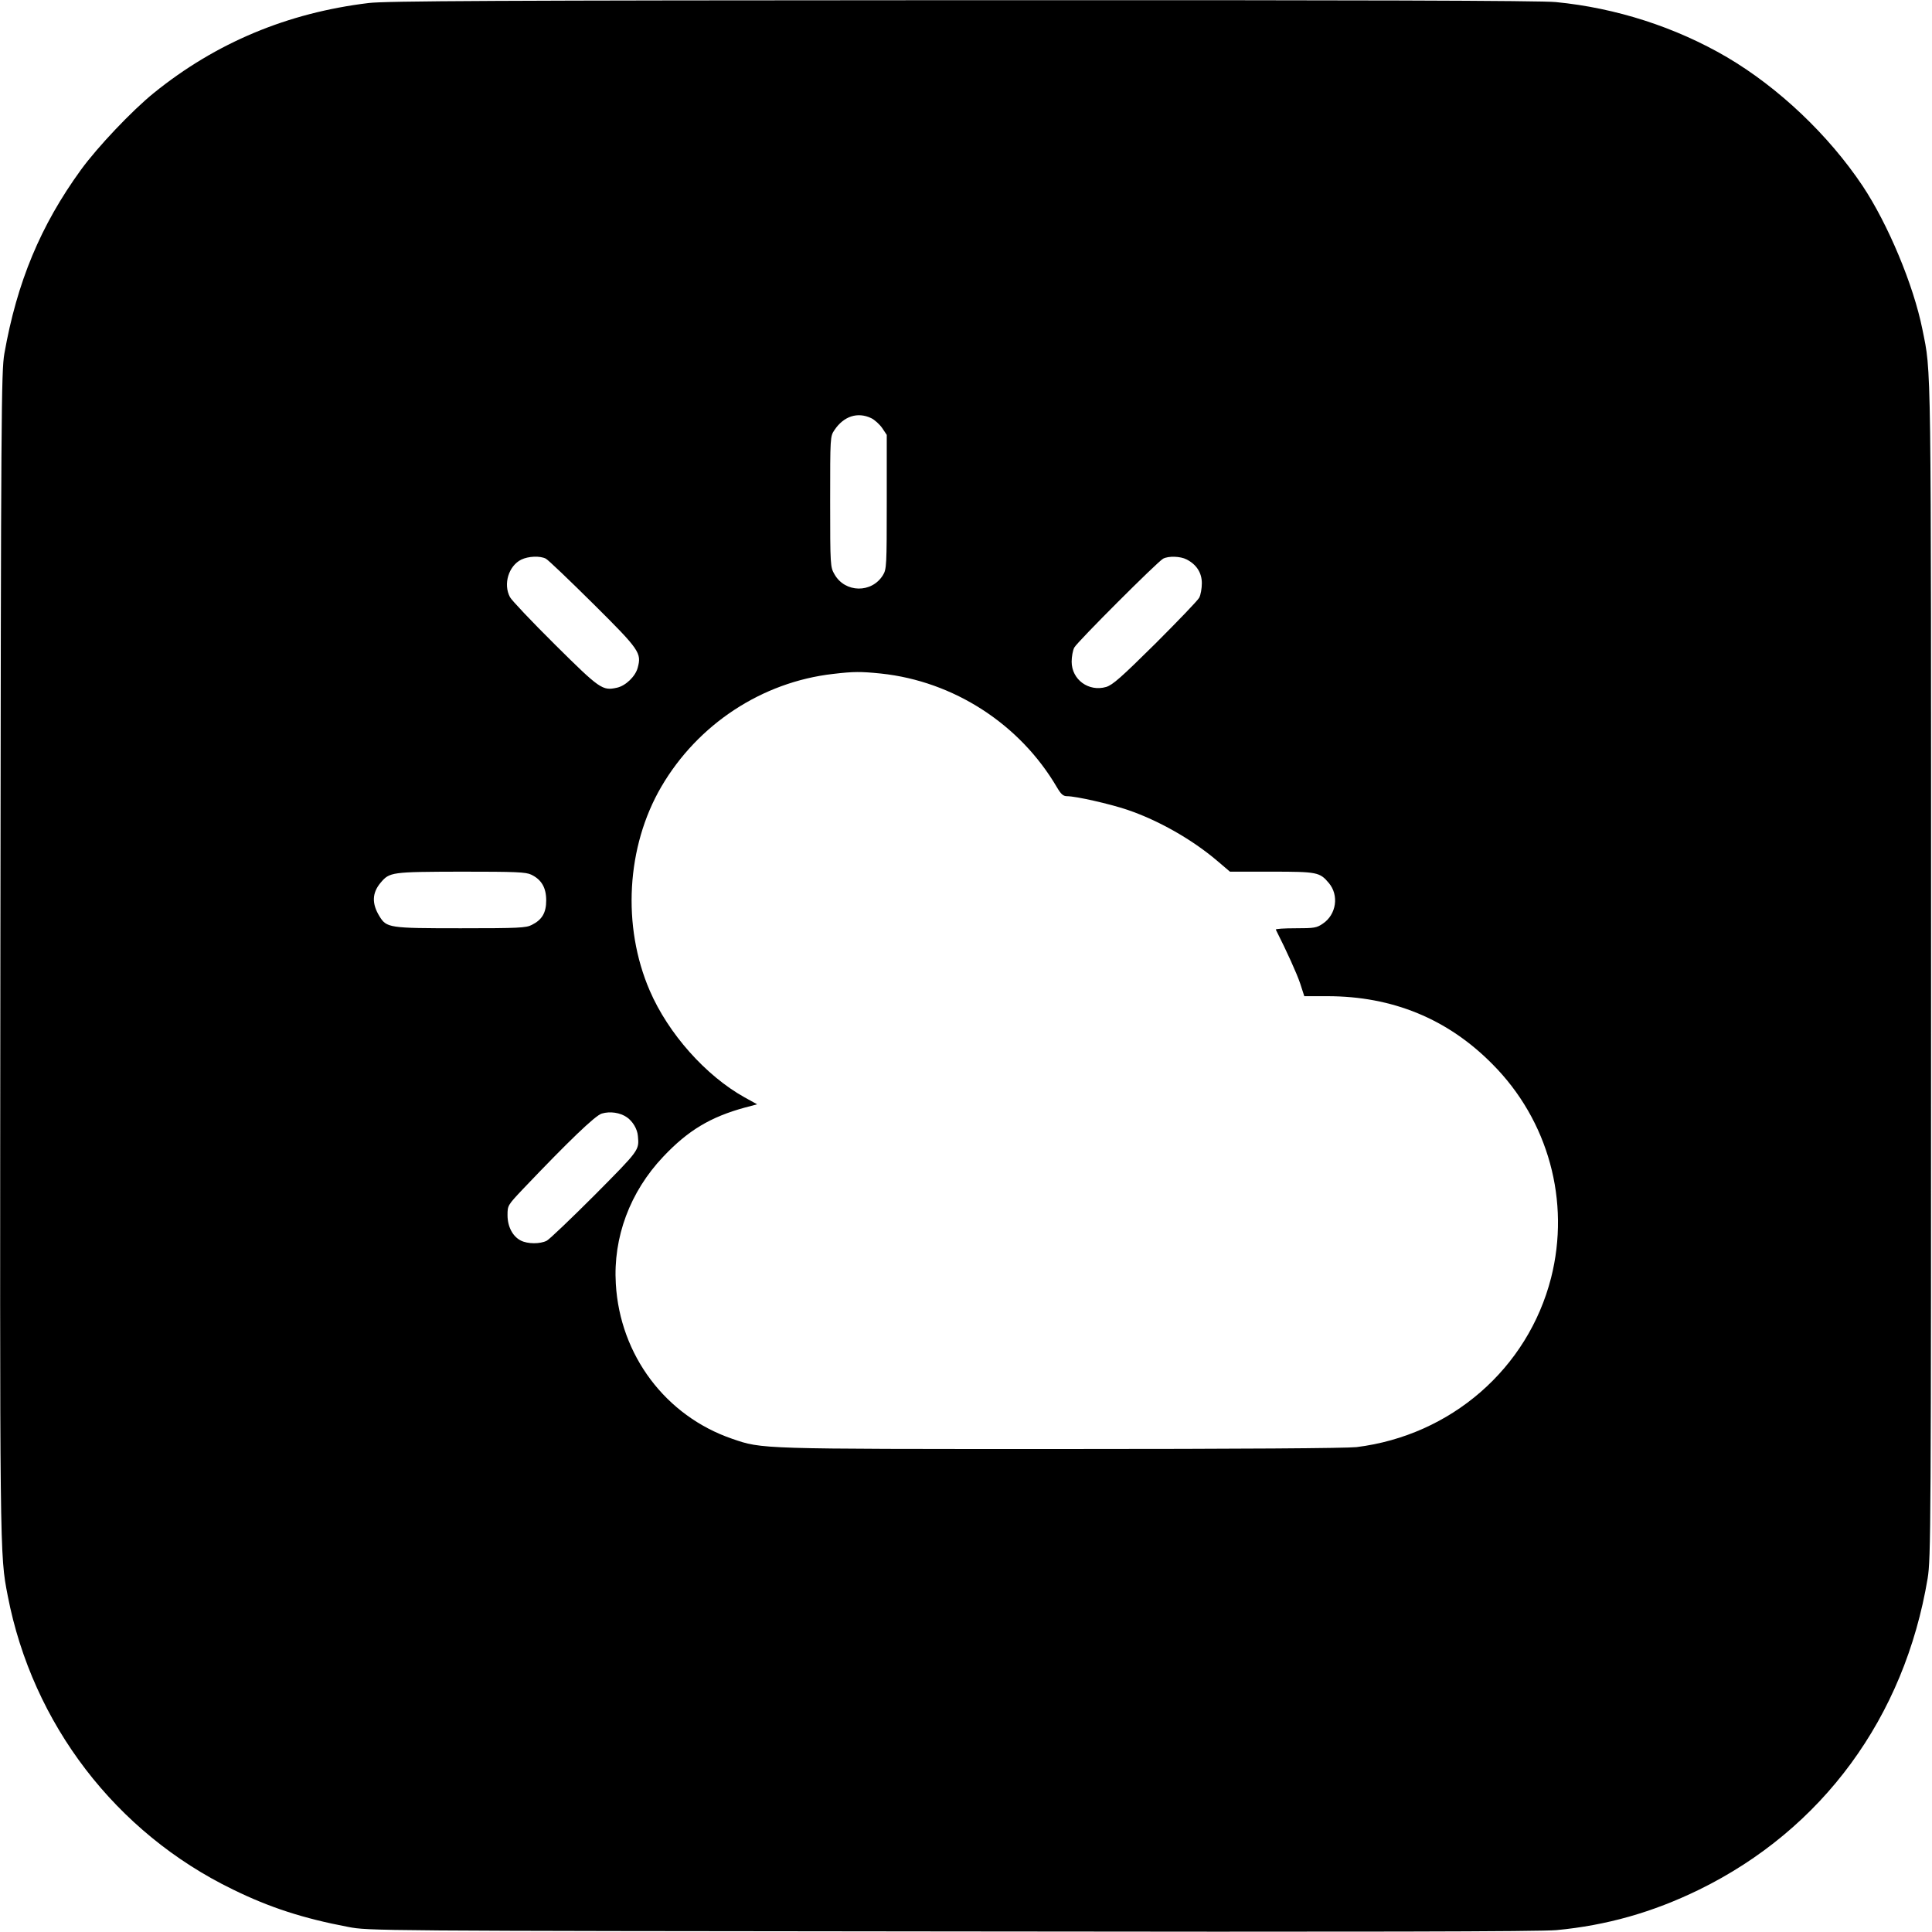
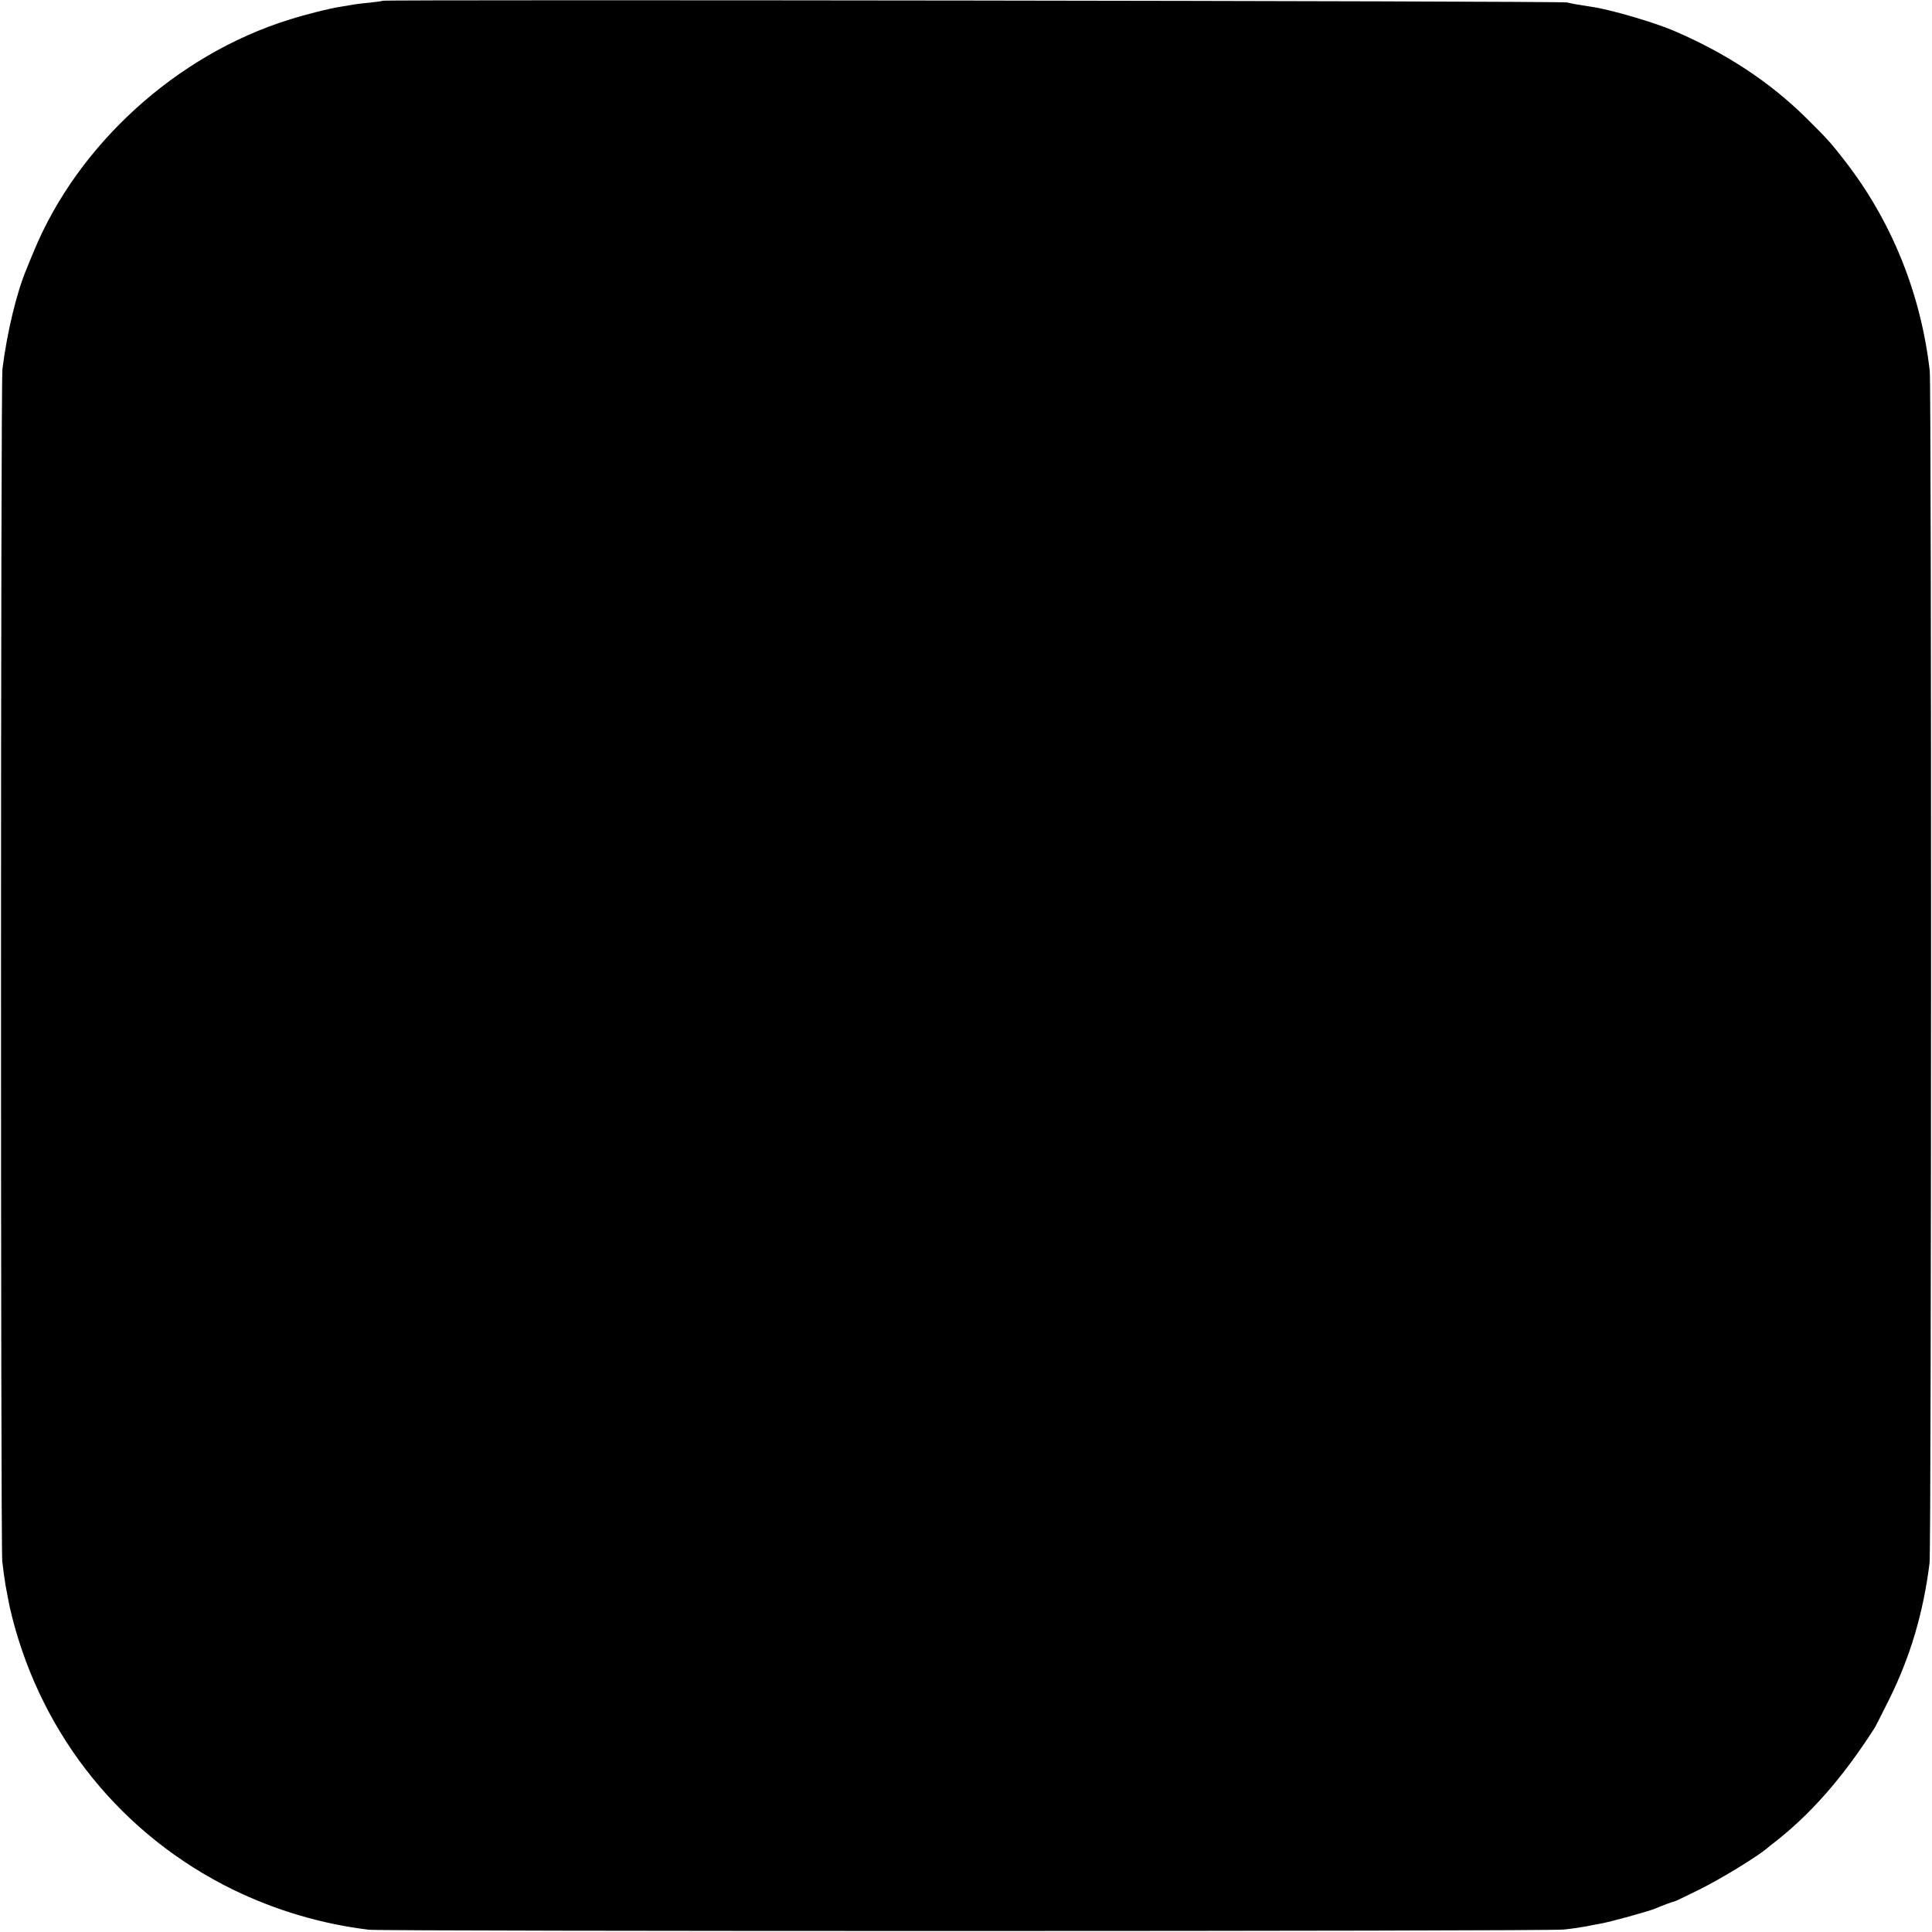
<svg xmlns="http://www.w3.org/2000/svg" version="1.0" width="1024pt" height="1024pt" viewBox="0 0 1024 1024" preserveAspectRatio="xMidYMid meet">
  <g transform="translate(0,1024) scale(0.1,-0.1)" fill="#000000" stroke="none">
-     <path d="M1954 10224 c-430 -52 -809 -210 -1139 -477 -116 -94 -298 -286 -386 -407 -214 -295 -339 -595 -406 -975 -16 -94 -18 -298 -21 -3180 -3 -3207 -4 -3182 39 -3403 131 -679 573 -1256 1194 -1557 196 -96 373 -153 610 -198 110 -21 116 -21 3200 -24 2165 -3 3124 -1 3205 7 265 25 509 94 755 214 654 320 1089 913 1212 1651 17 105 18 257 18 3225 0 3305 2 3155 -46 3395 -47 234 -182 557 -317 760 -180 269 -444 520 -719 682 -272 159 -587 261 -907 292 -75 8 -1069 11 -3145 10 -2480 -1 -3056 -4 -3147 -15z m2663 -2200 c19 -9 45 -33 59 -53 l24 -36 0 -355 c0 -337 -1 -357 -20 -388 -59 -97 -201 -95 -257 4 -22 38 -23 45 -23 385 0 344 0 346 23 380 49 73 122 97 194 63z m-1724 -745 c12 -6 124 -113 250 -238 248 -246 258 -262 237 -340 -12 -46 -64 -96 -110 -106 -77 -17 -90 -8 -328 228 -123 122 -231 236 -239 252 -37 69 -7 166 60 199 37 18 99 21 130 5z m3396 -4 c53 -27 81 -71 81 -126 0 -28 -6 -62 -14 -77 -8 -15 -113 -124 -233 -244 -181 -179 -225 -218 -260 -229 -93 -27 -183 39 -183 134 0 26 6 60 14 75 16 30 440 454 471 471 29 15 91 13 124 -4z m-1619 -605 c385 -41 736 -268 932 -603 22 -37 33 -47 54 -47 47 0 227 -41 319 -72 165 -56 343 -157 477 -271 l67 -57 221 0 c242 0 255 -3 303 -60 55 -65 40 -167 -31 -215 -33 -23 -46 -25 -145 -25 -60 0 -107 -3 -105 -7 60 -119 111 -232 129 -285 l22 -68 122 0 c345 0 638 -120 875 -360 297 -298 414 -727 311 -1133 -123 -481 -531 -835 -1031 -897 -55 -6 -601 -10 -1565 -10 -1604 0 -1584 -1 -1744 54 -353 121 -595 443 -617 821 -15 247 75 488 251 674 132 140 251 211 434 261 l64 17 -67 37 c-206 115 -404 338 -502 565 -148 342 -124 764 61 1081 194 332 534 555 910 598 111 13 146 13 255 2z m-1854 -1066 c54 -26 79 -69 79 -136 0 -66 -22 -103 -76 -130 -30 -16 -70 -18 -377 -18 -381 0 -393 2 -431 64 -41 67 -39 123 6 177 48 57 57 58 426 59 293 0 344 -2 373 -16z m507 -1286 c31 -22 55 -62 58 -99 7 -76 9 -73 -228 -312 -126 -126 -240 -235 -255 -243 -35 -18 -101 -18 -138 1 -43 22 -70 74 -70 134 0 52 1 53 82 139 240 252 384 391 418 400 44 13 97 5 133 -20z" />
+     <path d="M2029 10236 c-2 -2 -33 -6 -69 -10 -36 -3 -74 -8 -85 -10 -11 -2 -40 -7 -65 -11 -61 -9 -189 -41 -280 -70 -594 -186 -1116 -660 -1350 -1225 -17 -41 -35 -84 -39 -95 -52 -122 -104 -337 -128 -530 -10 -77 -10 -6226 -1 -6320 4 -38 12 -95 17 -125 6 -30 12 -66 15 -80 2 -14 11 -54 20 -90 162 -637 585 -1158 1170 -1445 229 -111 468 -182 721 -213 81 -9 6240 -9 6333 1 40 4 94 12 120 17 26 5 59 12 73 14 46 7 263 67 294 81 45 19 94 37 97 36 2 -1 63 28 135 64 110 54 310 176 360 220 7 5 18 15 25 20 202 155 374 351 546 620 6 11 41 79 76 150 112 227 180 457 213 720 10 75 11 6238 1 6320 -47 410 -203 796 -452 1115 -72 93 -90 113 -201 223 -194 192 -423 343 -699 462 -103 45 -341 115 -441 129 -73 11 -100 16 -130 23 -30 8 -6268 16 -6276 9z" />
  </g>
</svg>
